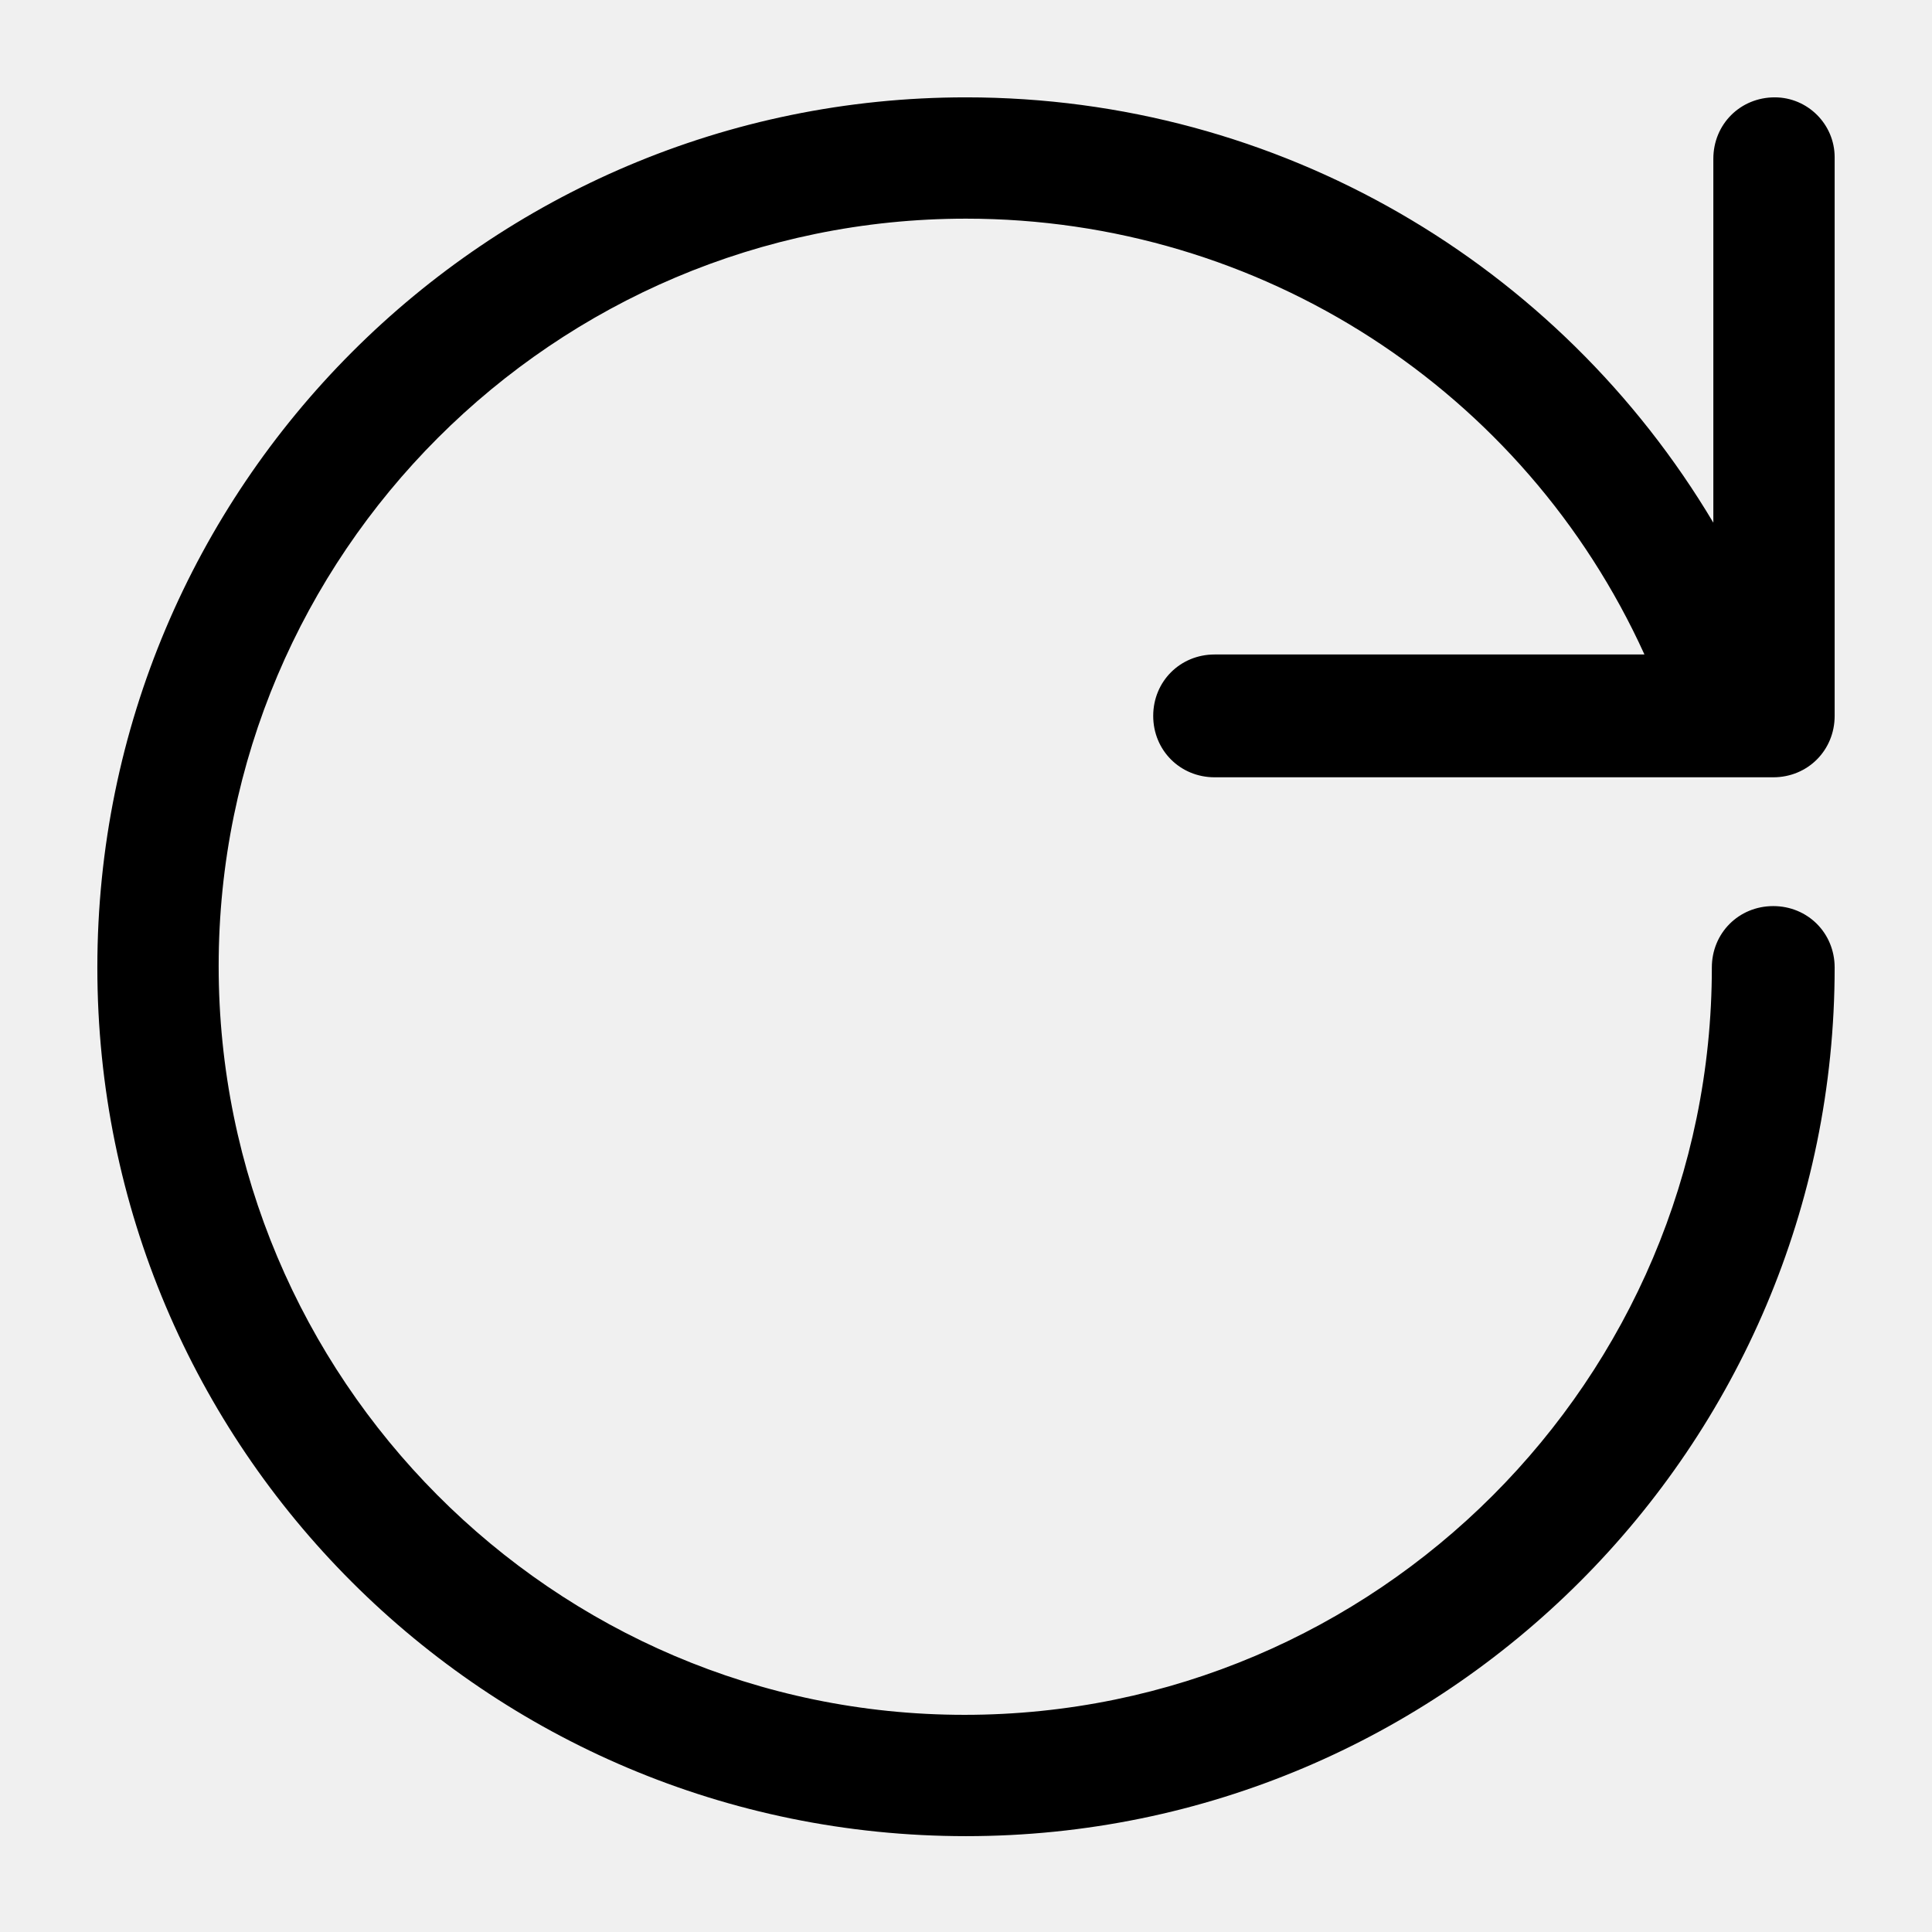
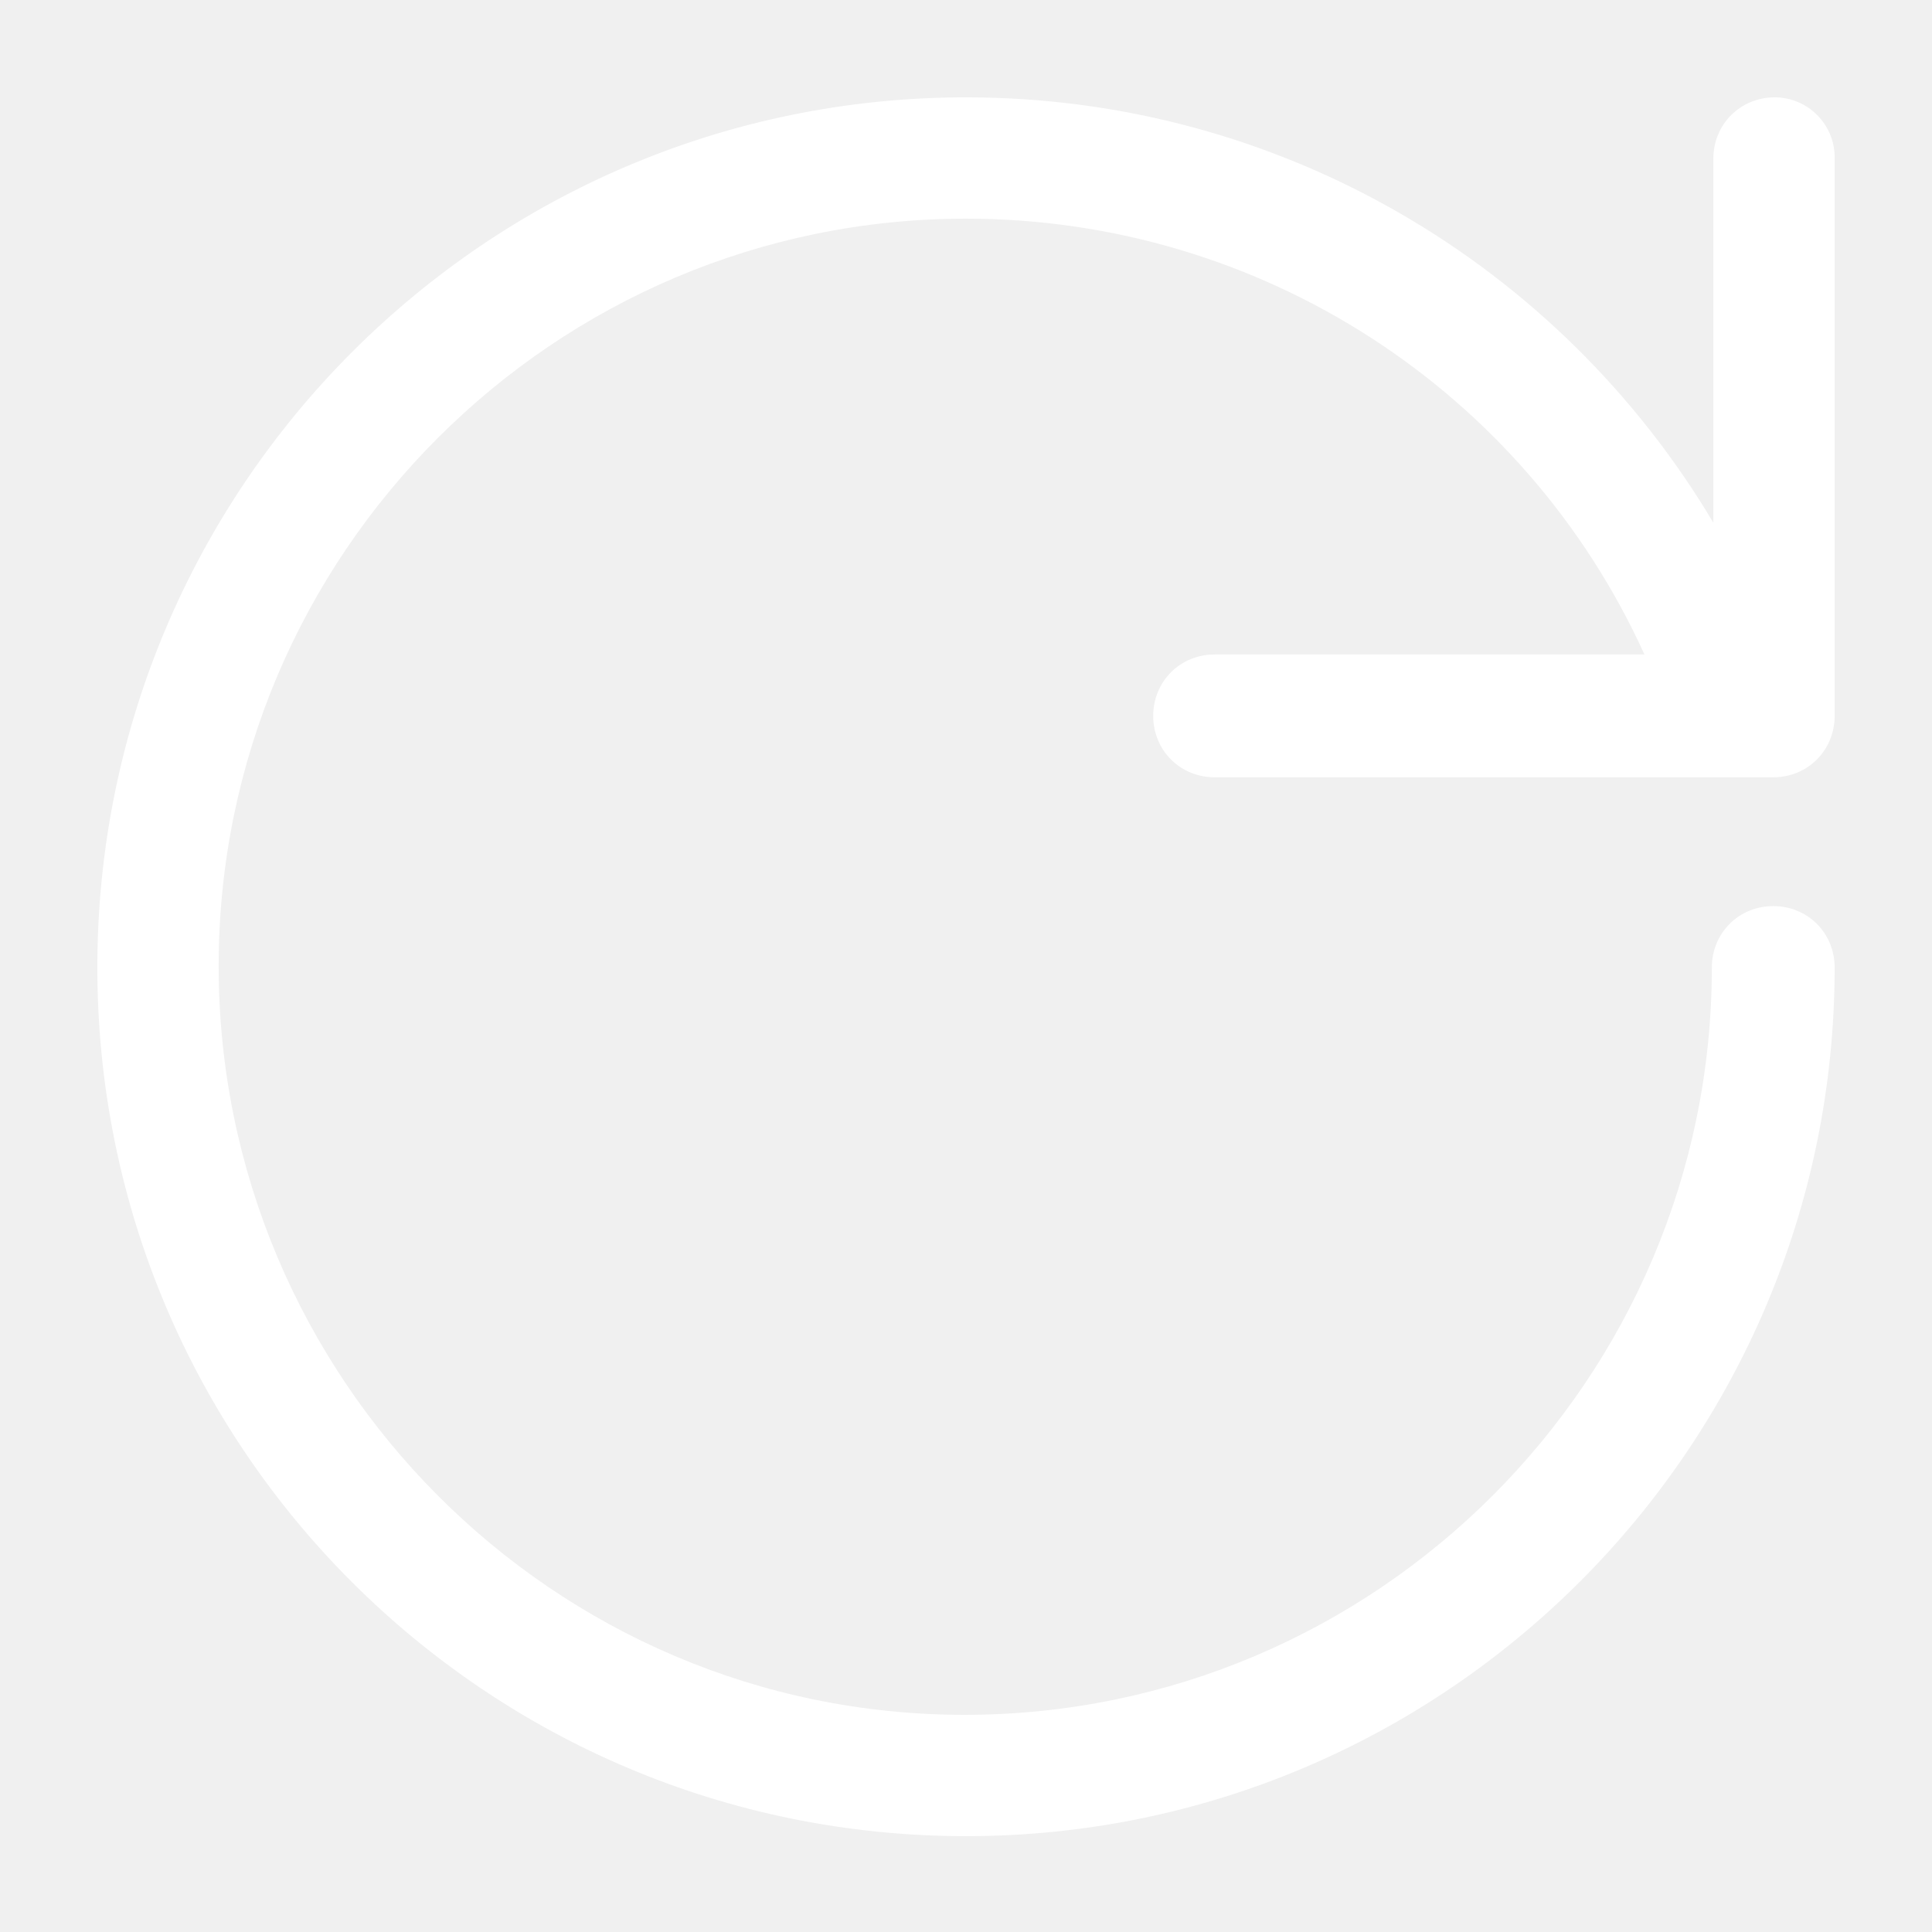
- <svg xmlns="http://www.w3.org/2000/svg" version="1.1" viewBox="0 0 129 129" enable-background="new 0 0 129 129">
+ <svg xmlns="http://www.w3.org/2000/svg" version="1.1" id="Layer_1" x="0px" y="0px" viewBox="0 0 129 129" style="enable-background:new 0 0 129 129;" xml:space="preserve">
+   <style type="text/css">
+ 	.st0{fill:#FFFFFF;}
+ </style>
  <g>
-     <path d="M118.5,6.5c-2.3,0-4.1,1.8-4.1,4.1v24.3c-10.3-17.3-29-28.4-49.9-28.4c-32,0-58,26-58,58.1s26,58,58,58s58-26,58-58   c0-2.3-1.8-4.1-4.1-4.1s-4.1,1.8-4.1,4.1c0,27.5-22.4,49.9-49.9,49.9S14.6,92,14.6,64.5S37,14.6,64.5,14.6   c19.7,0,37.3,11.5,45.3,29.1H81.1c-2.3,0-4.1,1.8-4.1,4.1s1.8,4.1,4.1,4.1h37.3c2.3,0,4.1-1.8,4.1-4.1V10.5   C122.5,8.3,120.7,6.5,118.5,6.5z" />
+     <path class="st0" d="M118.5,6.5c-2.3,0-4.1,1.8-4.1,4.1v24.3c-10.3-17.3-29-28.4-49.9-28.4c-32,0-58,26-58,58.1s26,58,58,58   s58-26,58-58c0-2.3-1.8-4.1-4.1-4.1s-4.1,1.8-4.1,4.1c0,27.5-22.4,49.9-49.9,49.9S14.6,92,14.6,64.5S37,14.6,64.5,14.6   c19.7,0,37.3,11.5,45.3,29.1H81.1c-2.3,0-4.1,1.8-4.1,4.1s1.8,4.1,4.1,4.1h37.3c2.3,0,4.1-1.8,4.1-4.1V10.5   C122.5,8.3,120.7,6.5,118.5,6.5z" />
  </g>
</svg>
